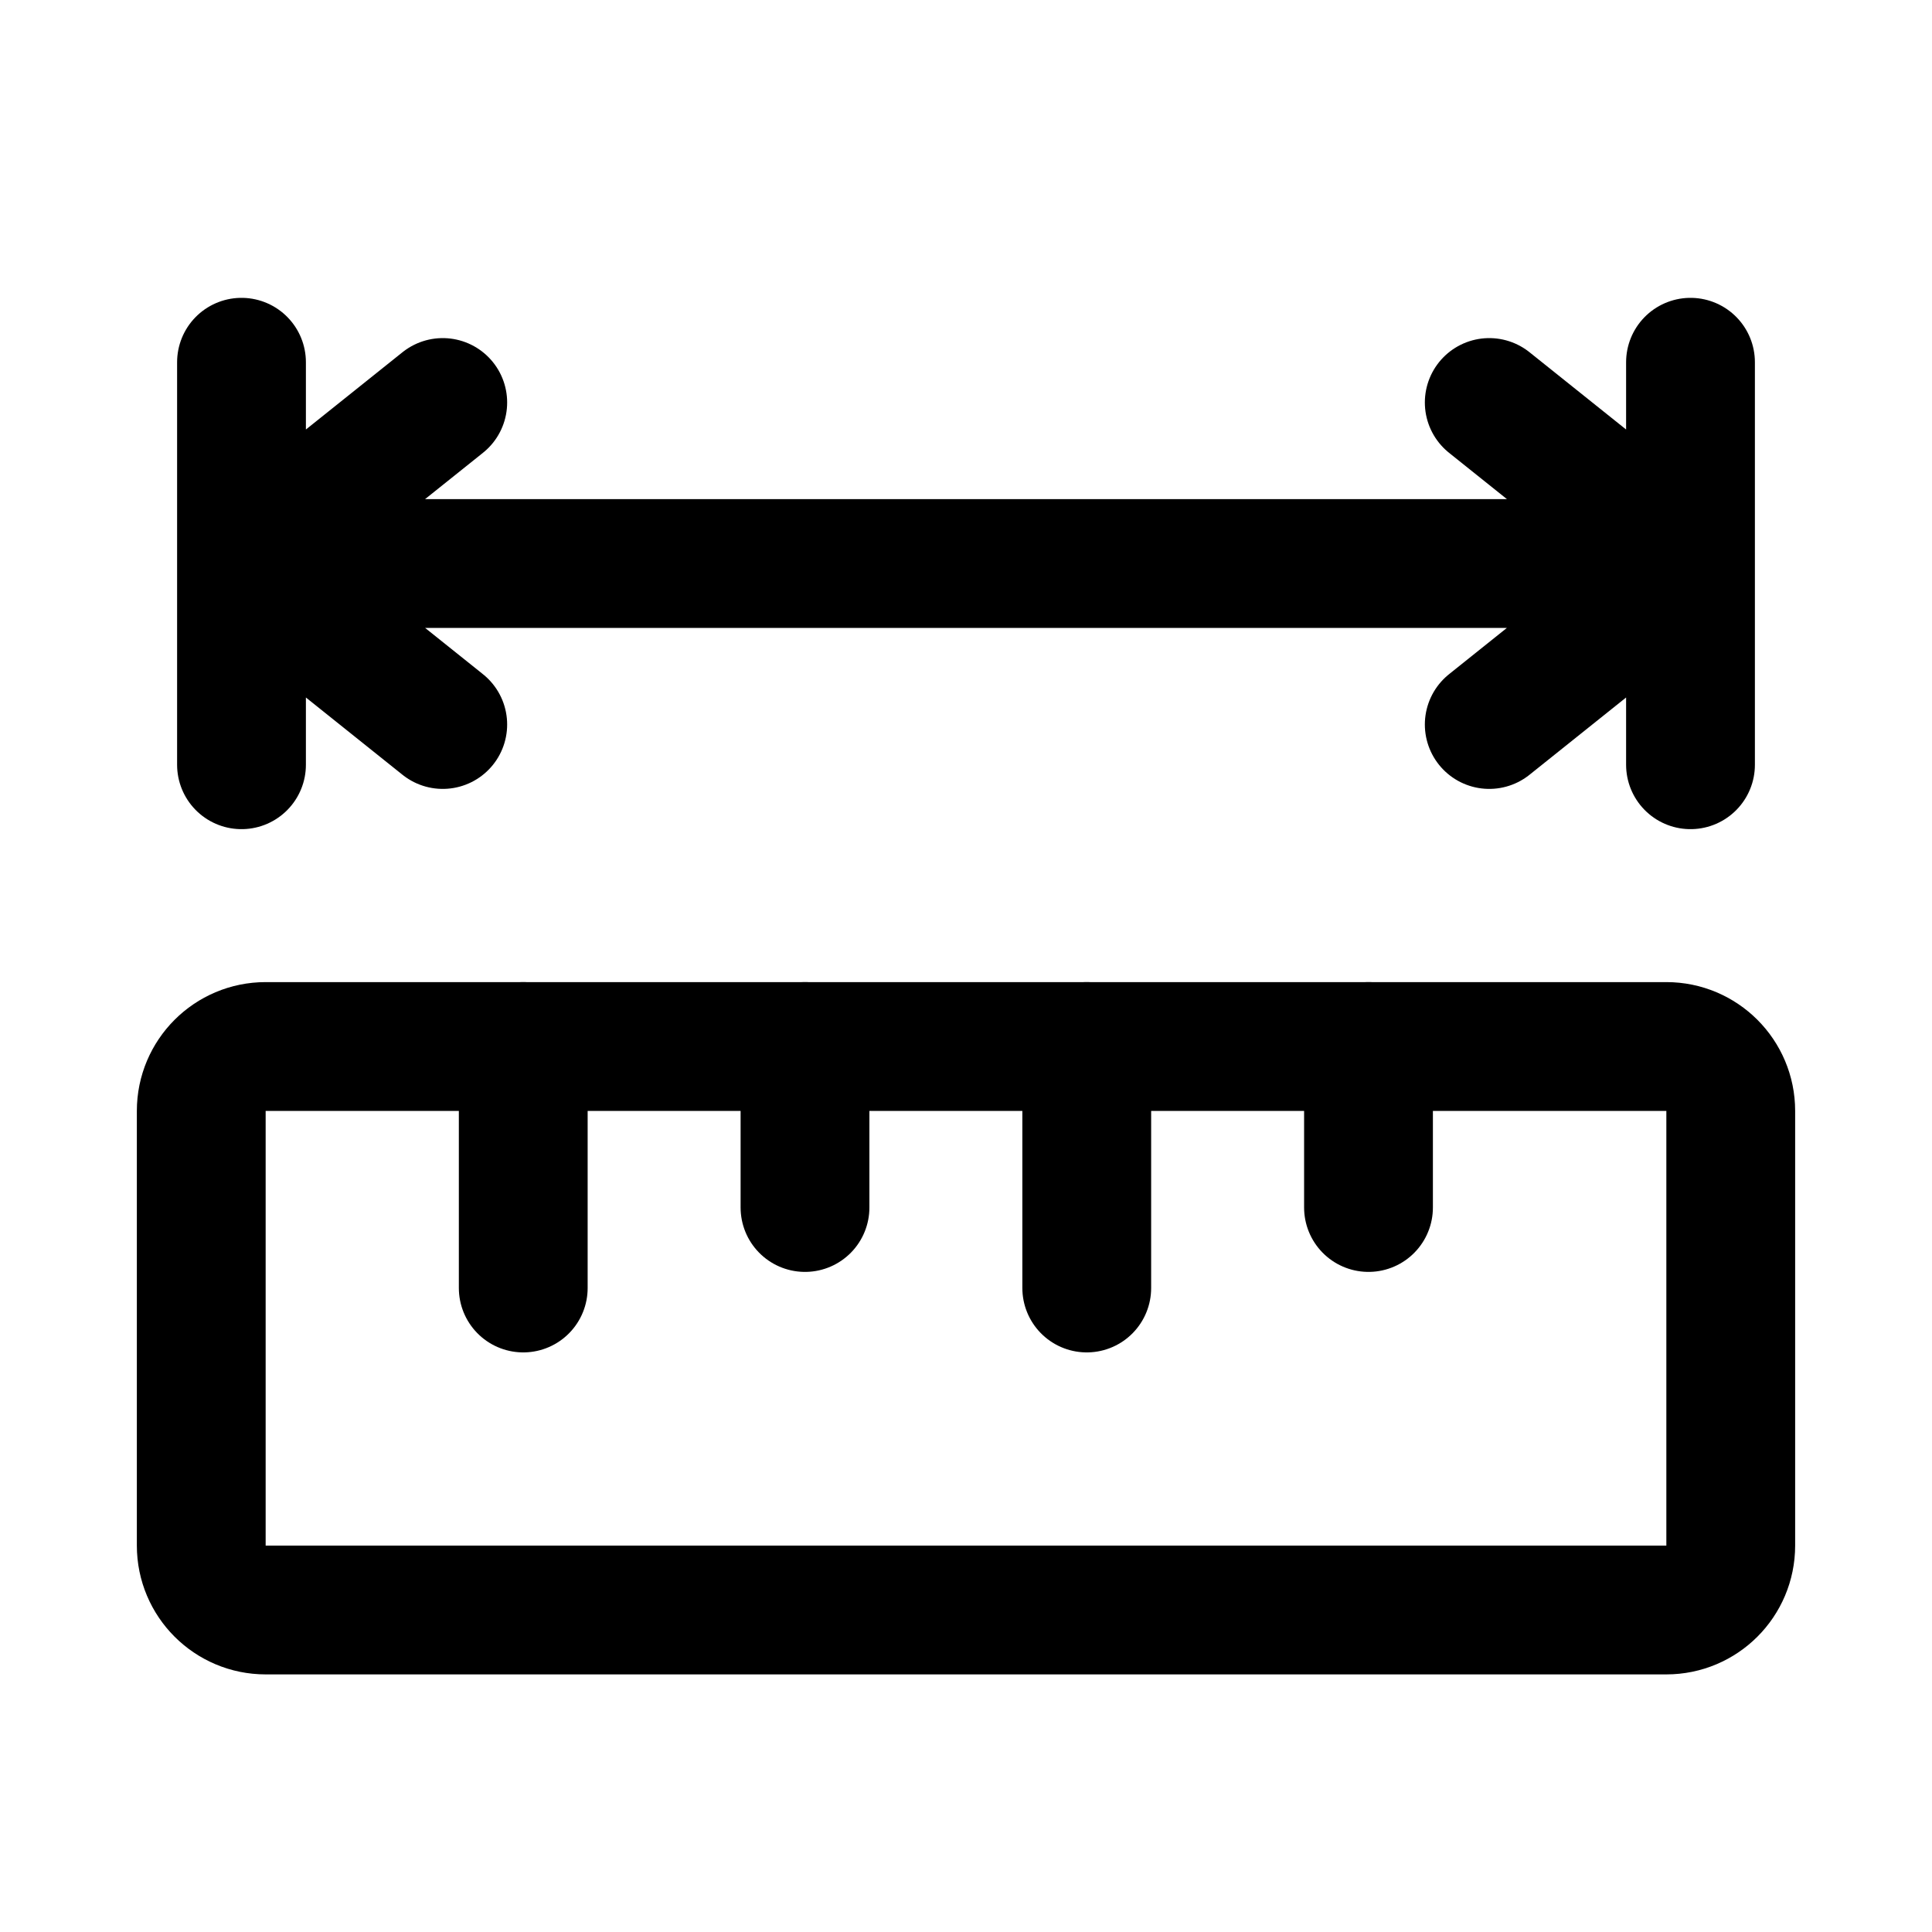
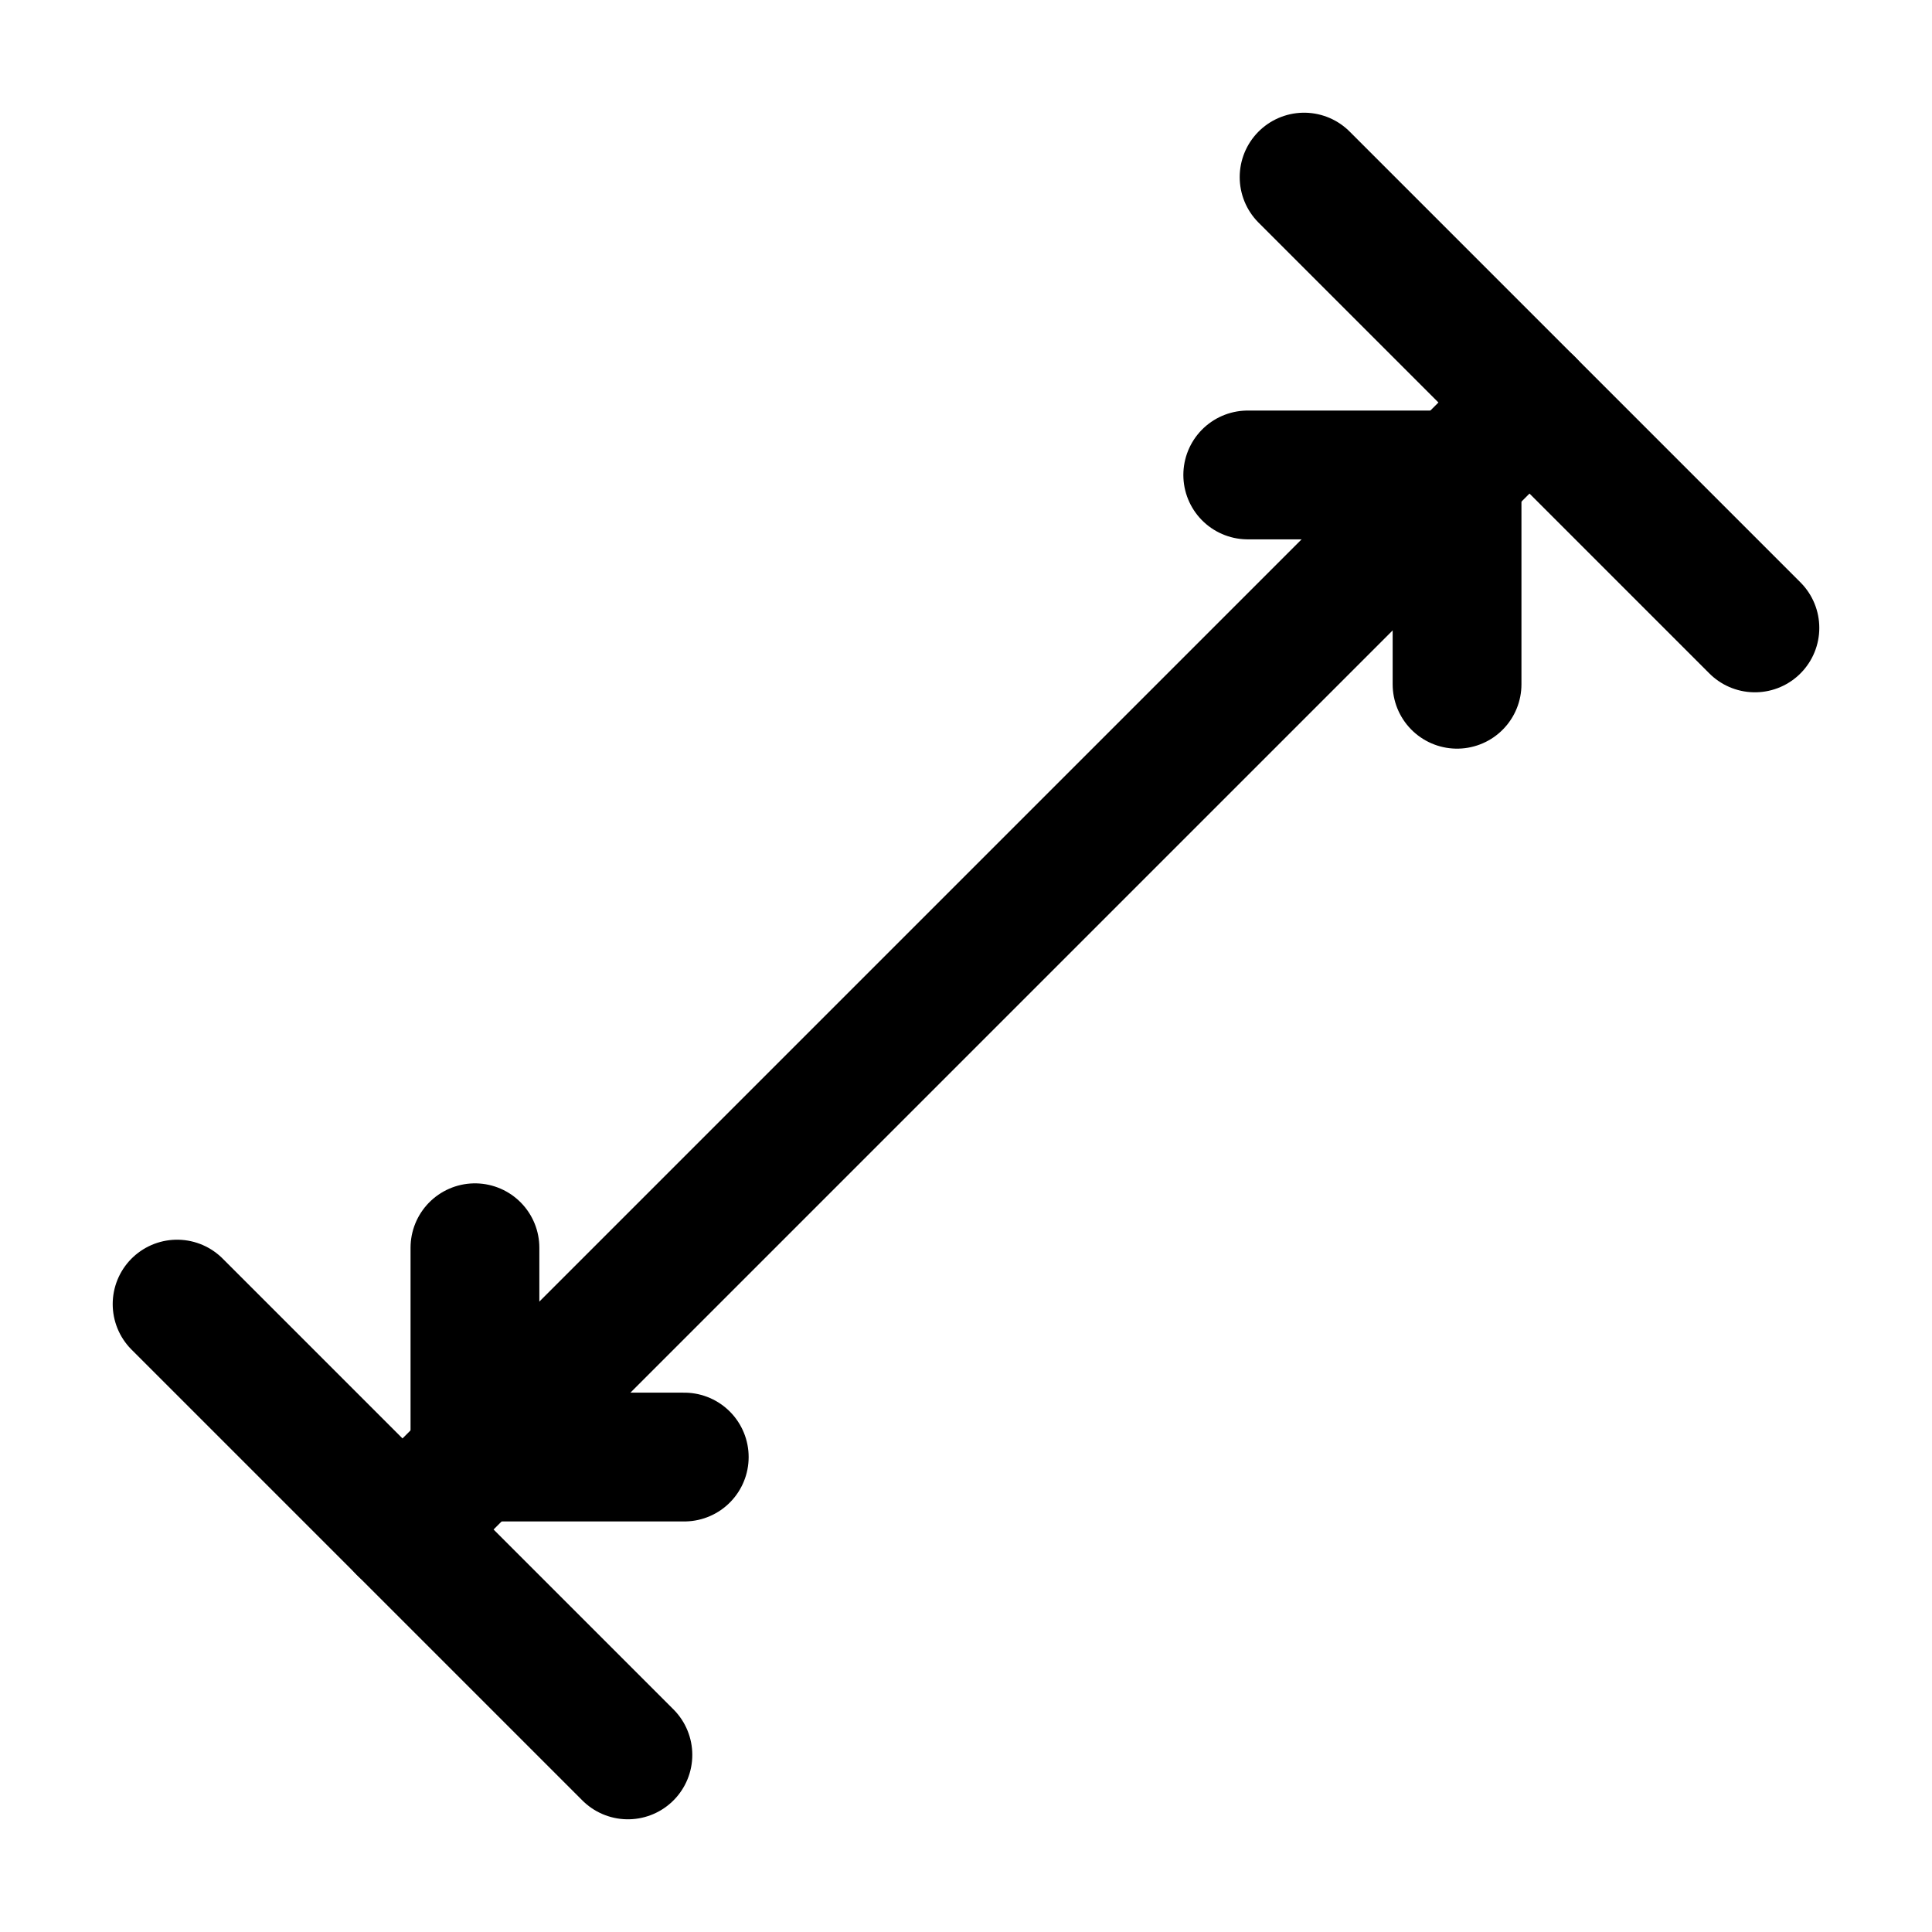
<svg xmlns="http://www.w3.org/2000/svg" width="800px" height="800px" fill="none" version="1.1" viewBox="0 0 24 24">
  <g stroke-linecap="round" stroke-linejoin="round" stroke-width="1.6" style="fill:none;stroke:#000">
-     <path d="m3 4.5v5m18-5v5m-18-2.5h18m-15.5-2 -2.5 2 2.5 2m13-4 2.5 2-2.5 2" />
-     <rect x="2.5" y="13" width="19" height="7" rx=".8" />
-     <path d="m6.5 13v3m3.5-3v2m3.5-2v3m3.5-3v2" />
+     <path d="m5 19 14-14" />
+     <path d="m15.5 5.9h2.6v2.6m-9.6 9.6h-2.6v-2.6" />
+     <path d="m2.2 16.2 5.6 5.6m8.4-19.6 5.6 5.6" />
  </g>
</svg>
